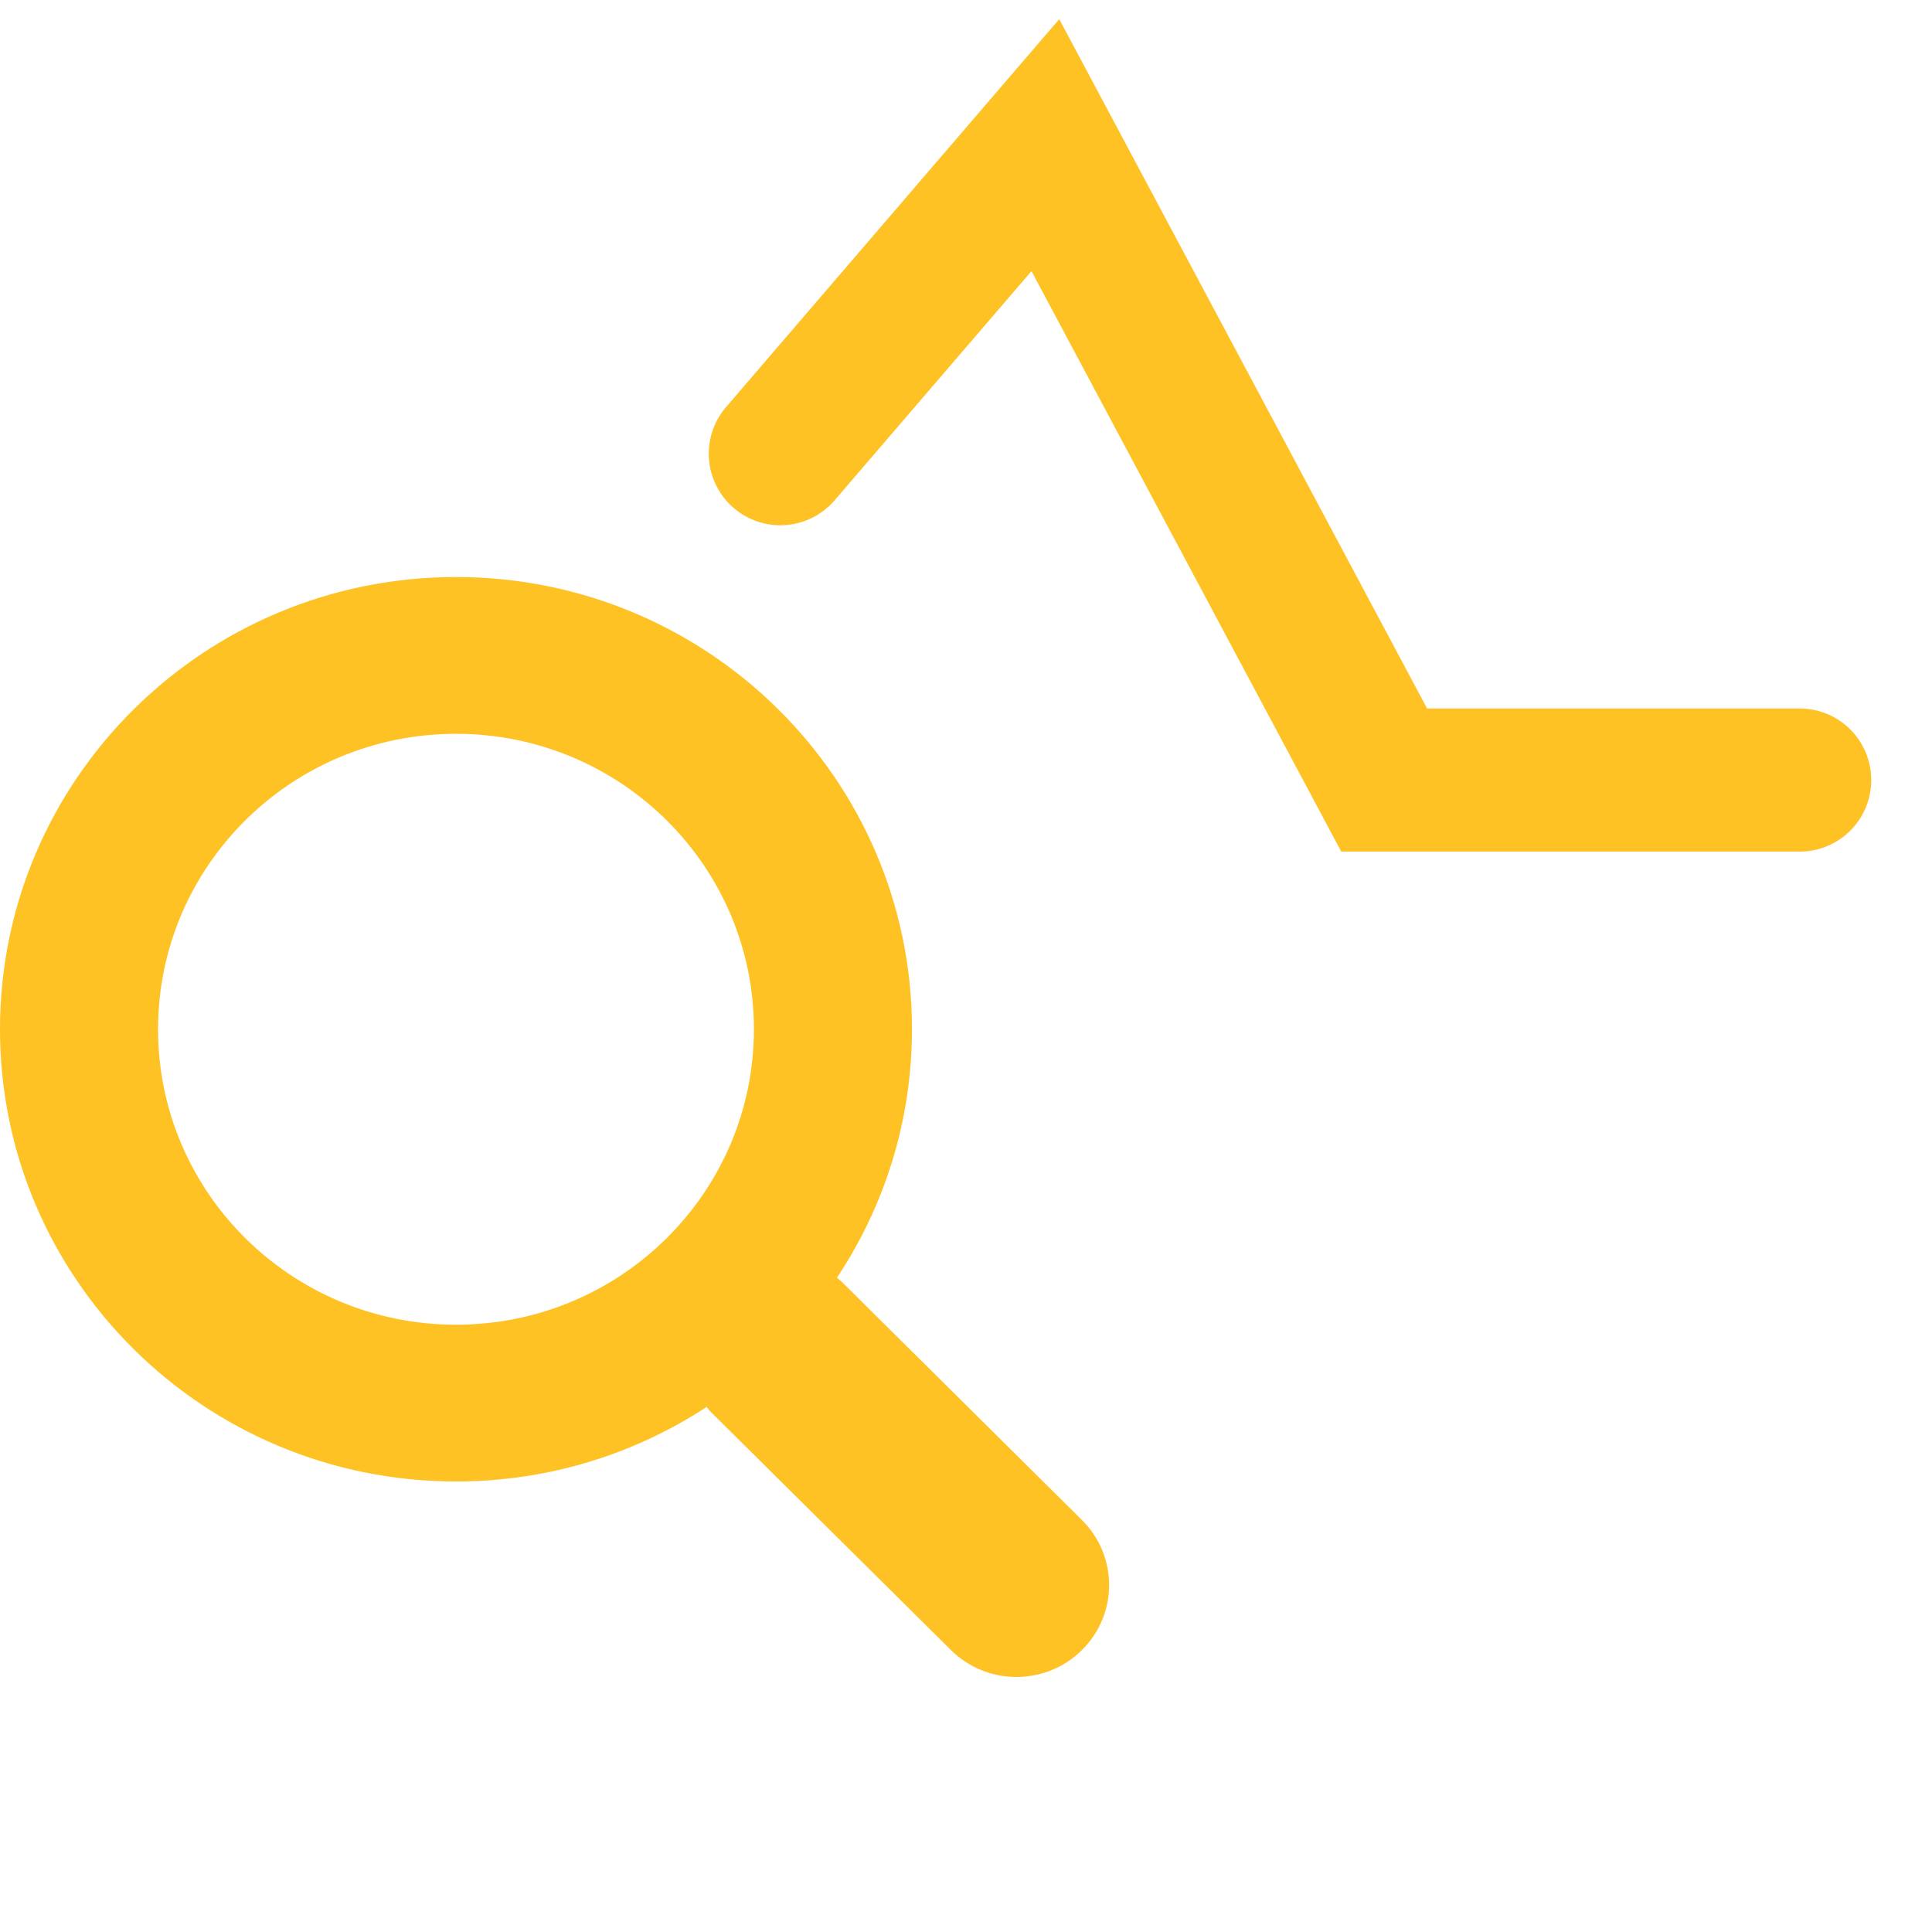
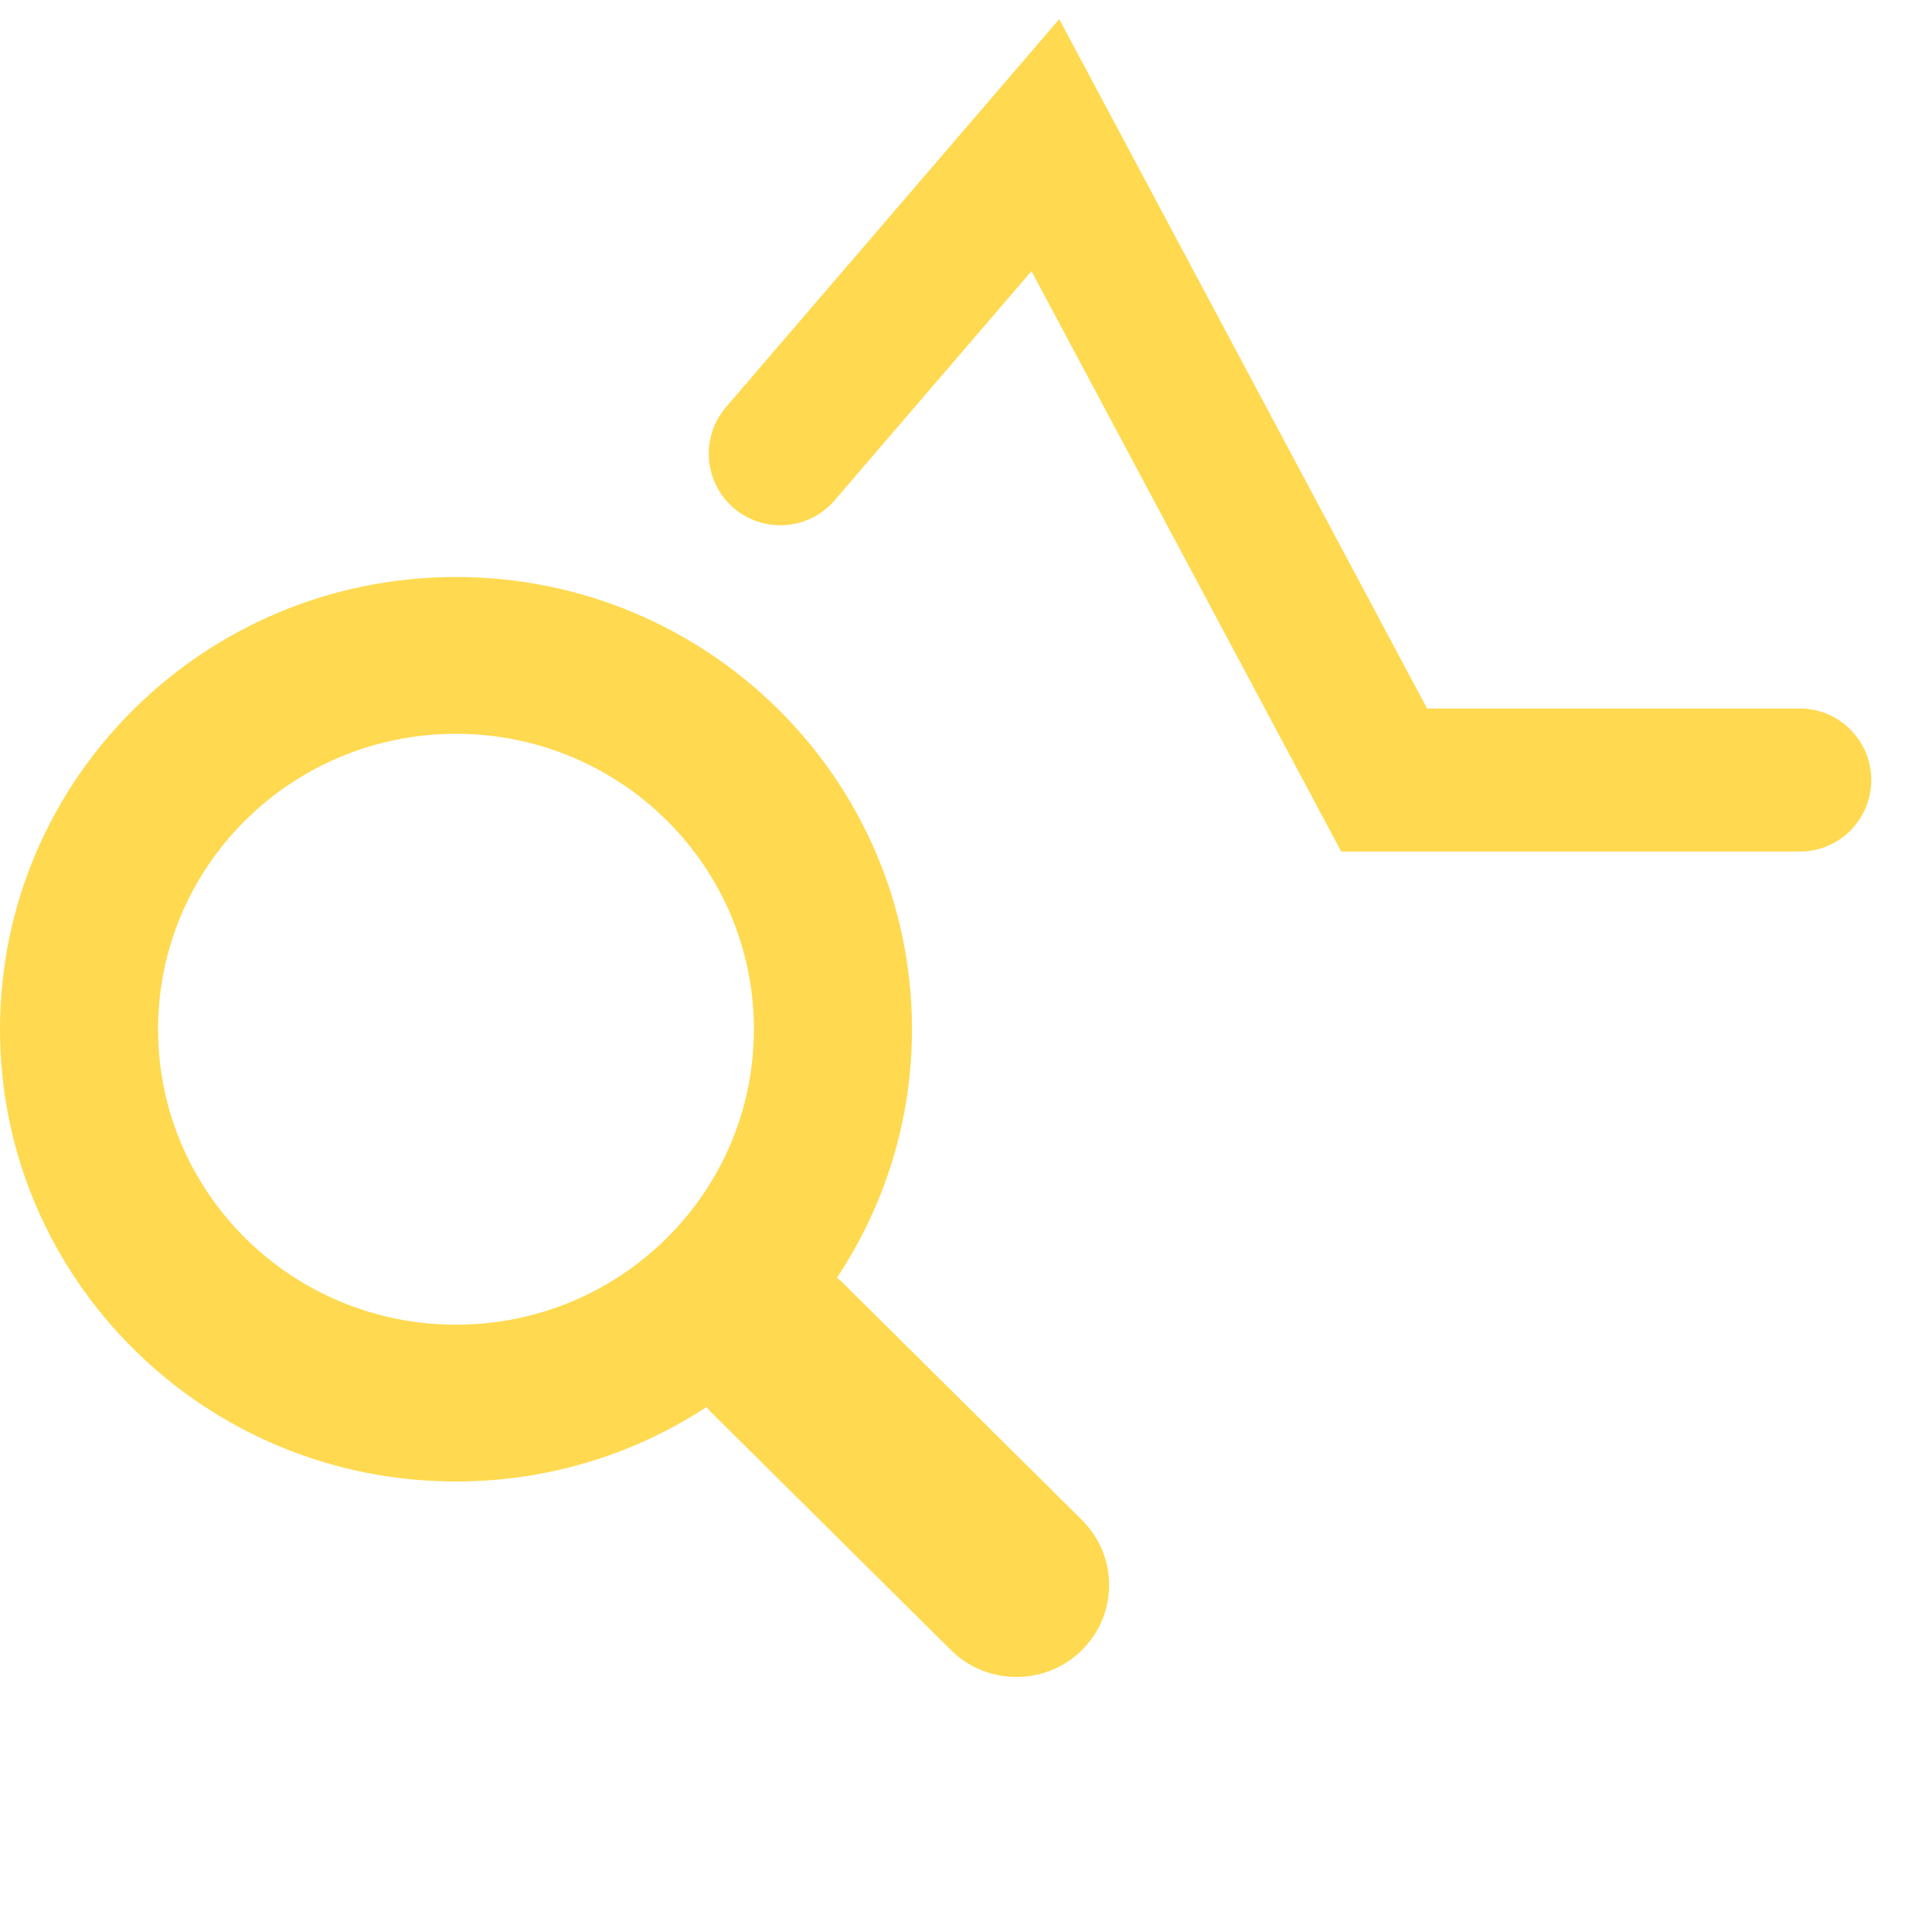
<svg xmlns="http://www.w3.org/2000/svg" width="54px" height="54px" viewBox="0 0 54 54" version="1.1">
  <g id="Design-2.0" stroke="none" stroke-width="1" fill="none" fill-rule="evenodd">
    <g id="Infoshell-UI-UX-Design-1.0" transform="translate(-530, -997)">
      <g id="Group-10" transform="translate(121, 666)">
        <g id="Group-36" transform="translate(409, 330.0564)">
          <g id="icons/uiux05" transform="translate(0, 0.943576)">
            <g transform="translate(0, 4.056424)">
-               <g id="70376" transform="translate(0, 11.94358)" fill="#FFC225" fill-rule="nonzero">
+               <g id="70376" transform="translate(0, 11.94358)" fill="#FFD94F" fill-rule="nonzero">
                <path d="M30.241,26.486 L23.507,19.807 C23.471,19.772 23.429,19.747 23.392,19.714 C24.717,17.72 25.49,15.334 25.49,12.768 C25.49,5.787 19.784,0.128 12.745,0.128 C5.706,0.128 0,5.787 0,12.768 C0,19.748 5.706,25.408 12.745,25.408 C15.333,25.408 17.739,24.641 19.749,23.326 C19.782,23.363 19.807,23.405 19.843,23.44 L26.578,30.119 C27.589,31.123 29.23,31.123 30.241,30.119 C31.253,29.116 31.253,27.49 30.241,26.486 Z M12.745,21.026 C8.146,21.026 4.418,17.329 4.418,12.768 C4.418,8.207 8.146,4.51 12.745,4.51 C17.344,4.51 21.072,8.207 21.072,12.768 C21.072,17.329 17.344,21.026 12.745,21.026 Z" id="Shape" />
              </g>
-               <polyline id="Path-4" stroke="#FFC225" stroke-width="4" stroke-linecap="round" points="21.81 8.625 29.218 3.01980663e-14 38.688 17.746 50.302 17.746" />
+               <polyline id="Path-4" stroke="#FFD94F" stroke-width="4" stroke-linecap="round" points="21.81 8.625 29.218 3.01980663e-14 38.688 17.746 50.302 17.746" />
            </g>
          </g>
        </g>
      </g>
    </g>
  </g>
</svg>
